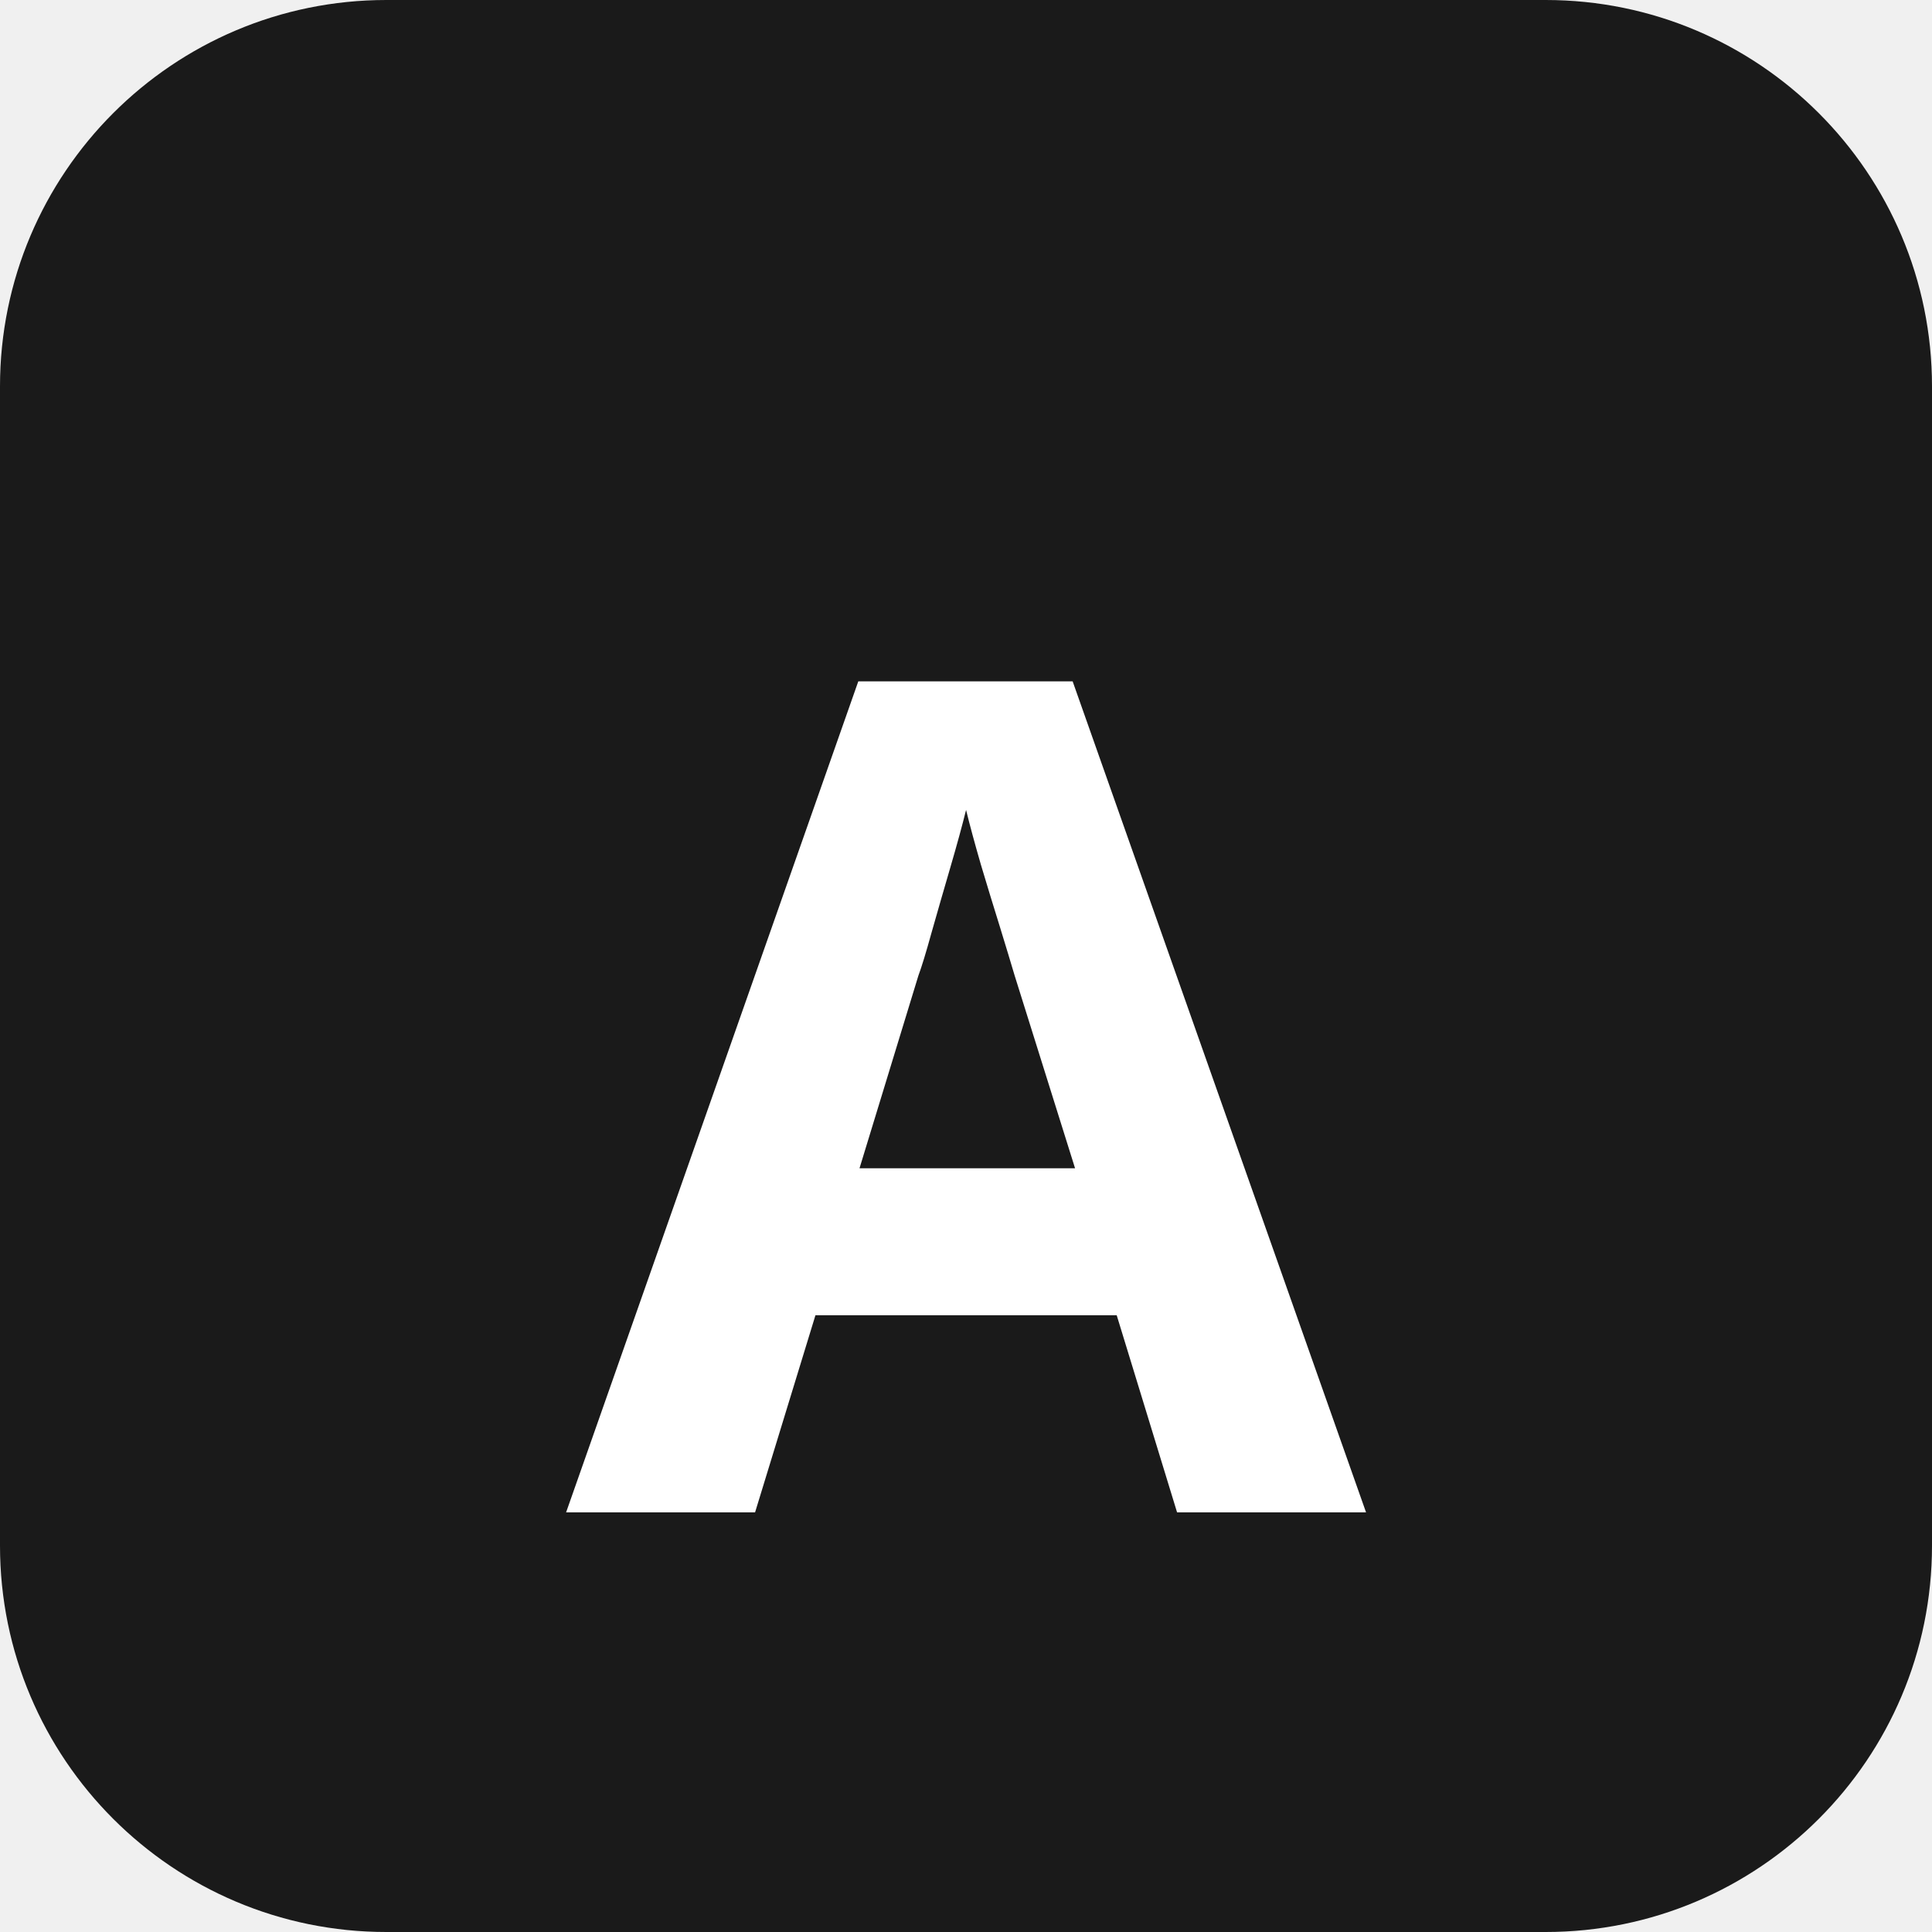
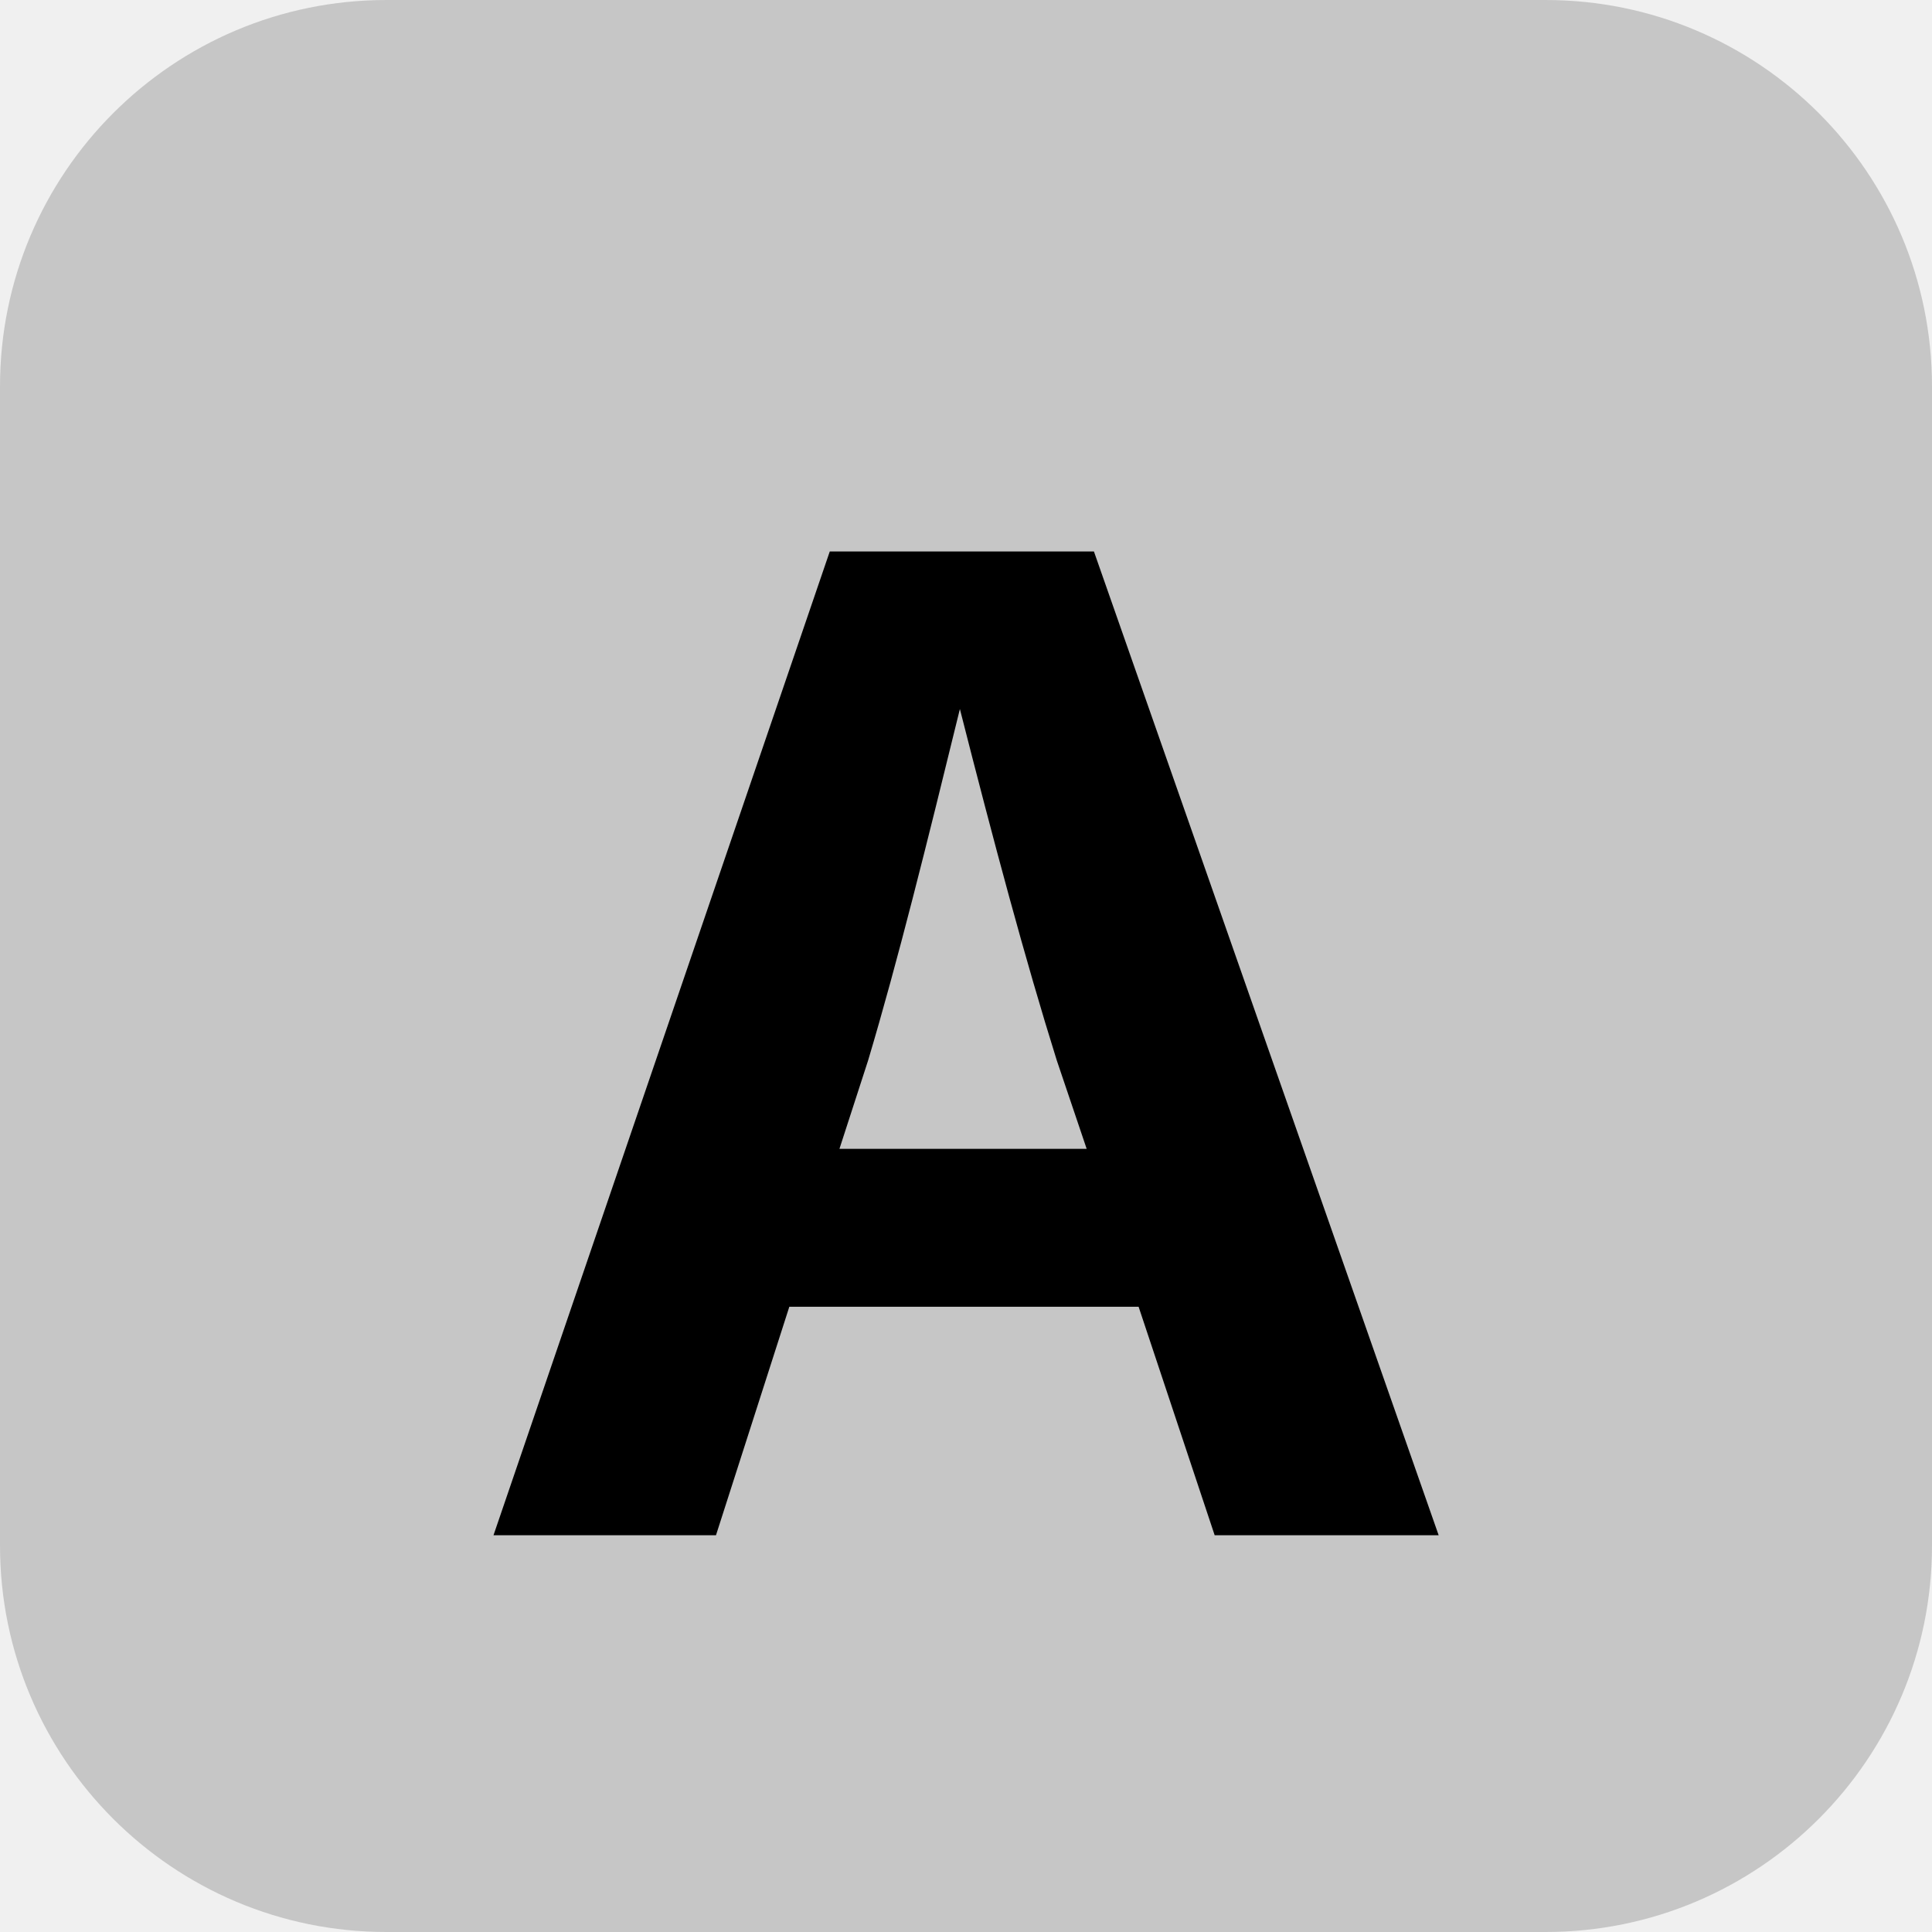
<svg xmlns="http://www.w3.org/2000/svg" viewBox="0 0 100 100">
-   <rect width="100" height="100" rx="20" fill="#1A1A1A" />
-   <text x="50" y="55" font-family="sans-serif" font-size="60" font-weight="bold" fill="#ffffff" text-anchor="middle" dominant-baseline="central">A</text>
+   <defs>
+     <style type="text/css">
+       @keyframes breathe {
+         0%, 100% { 
+           fill: #ffffff; 
+           transform: scale(0.95);
+         }
+         50% { 
+           fill: #000000; 
+           transform: scale(1.05);
+         }
+       }
+       .letter {
+         font-family: system-ui, -apple-system, sans-serif;
+         font-size: 70px;
+         font-weight: bold;
+         text-anchor: middle;
+         dominant-baseline: central;
+         transform-origin: 50px 50px;
+         animation: breathe 4s infinite ease-in-out;
+       }
+     </style>
+   </defs>
+   <rect width="100" height="100" rx="20" fill="#888888" opacity="0.4" />
+   <text x="50" y="54" class="letter">A</text>
</svg>
